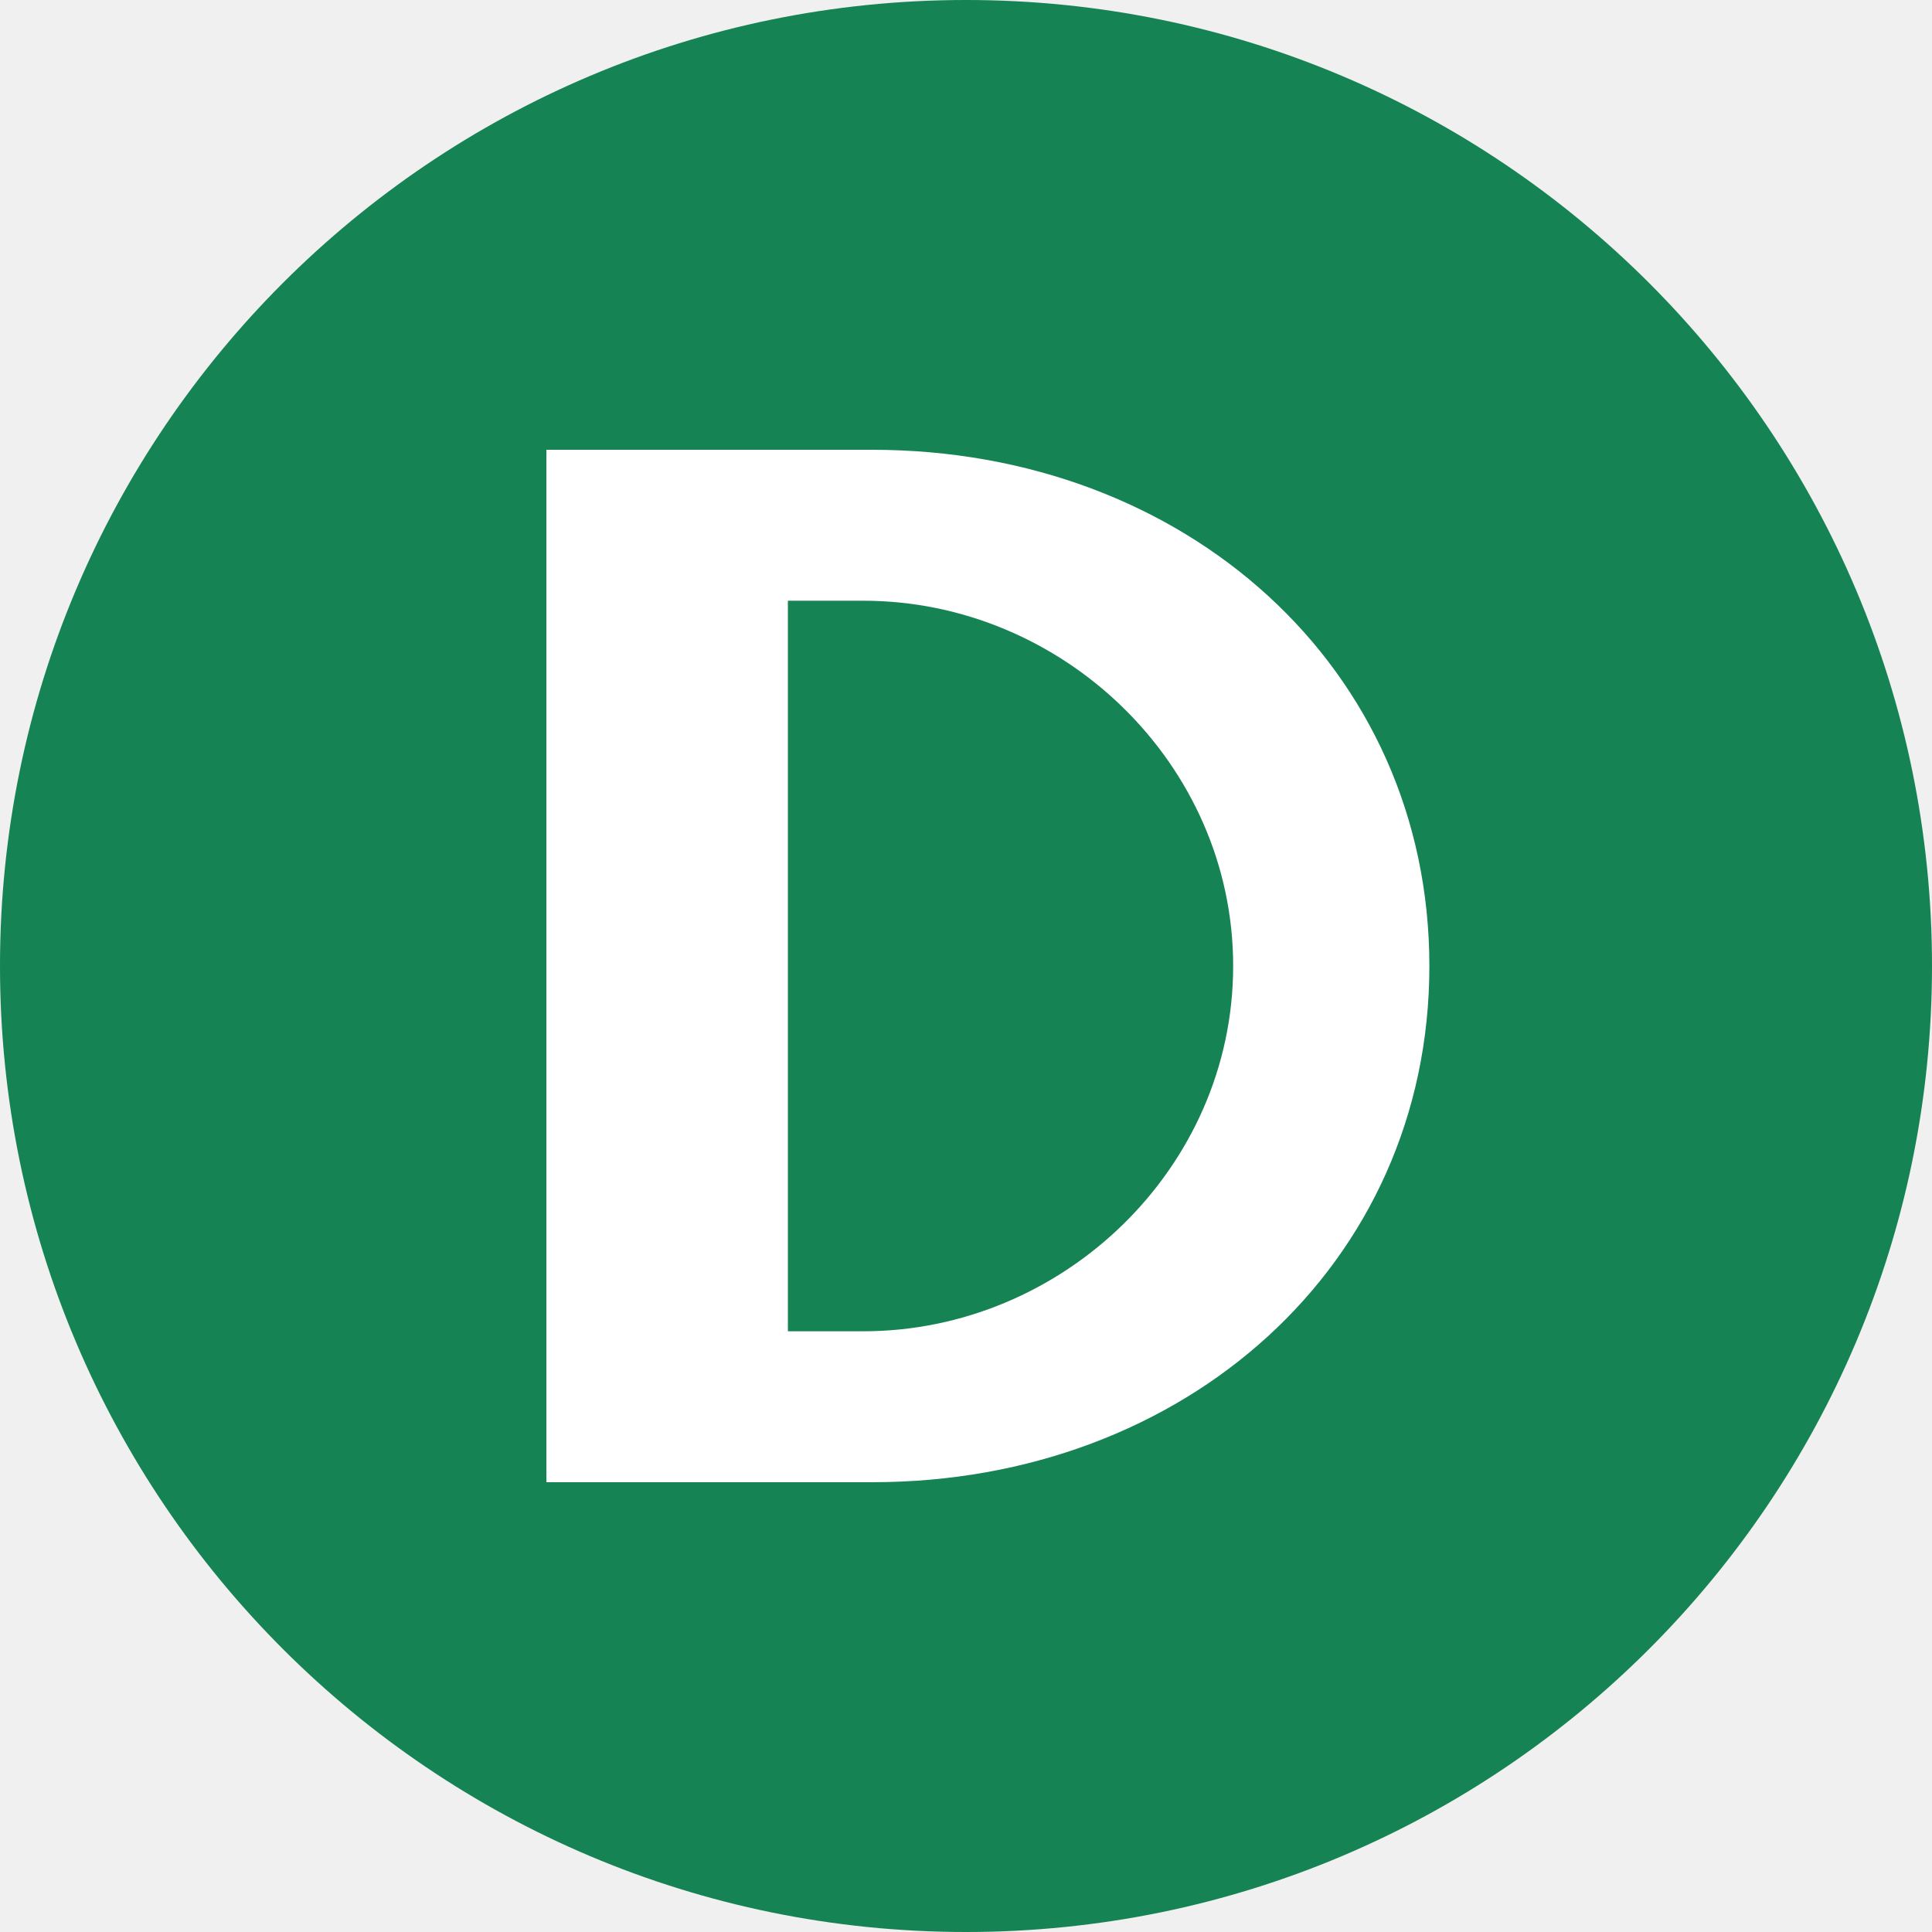
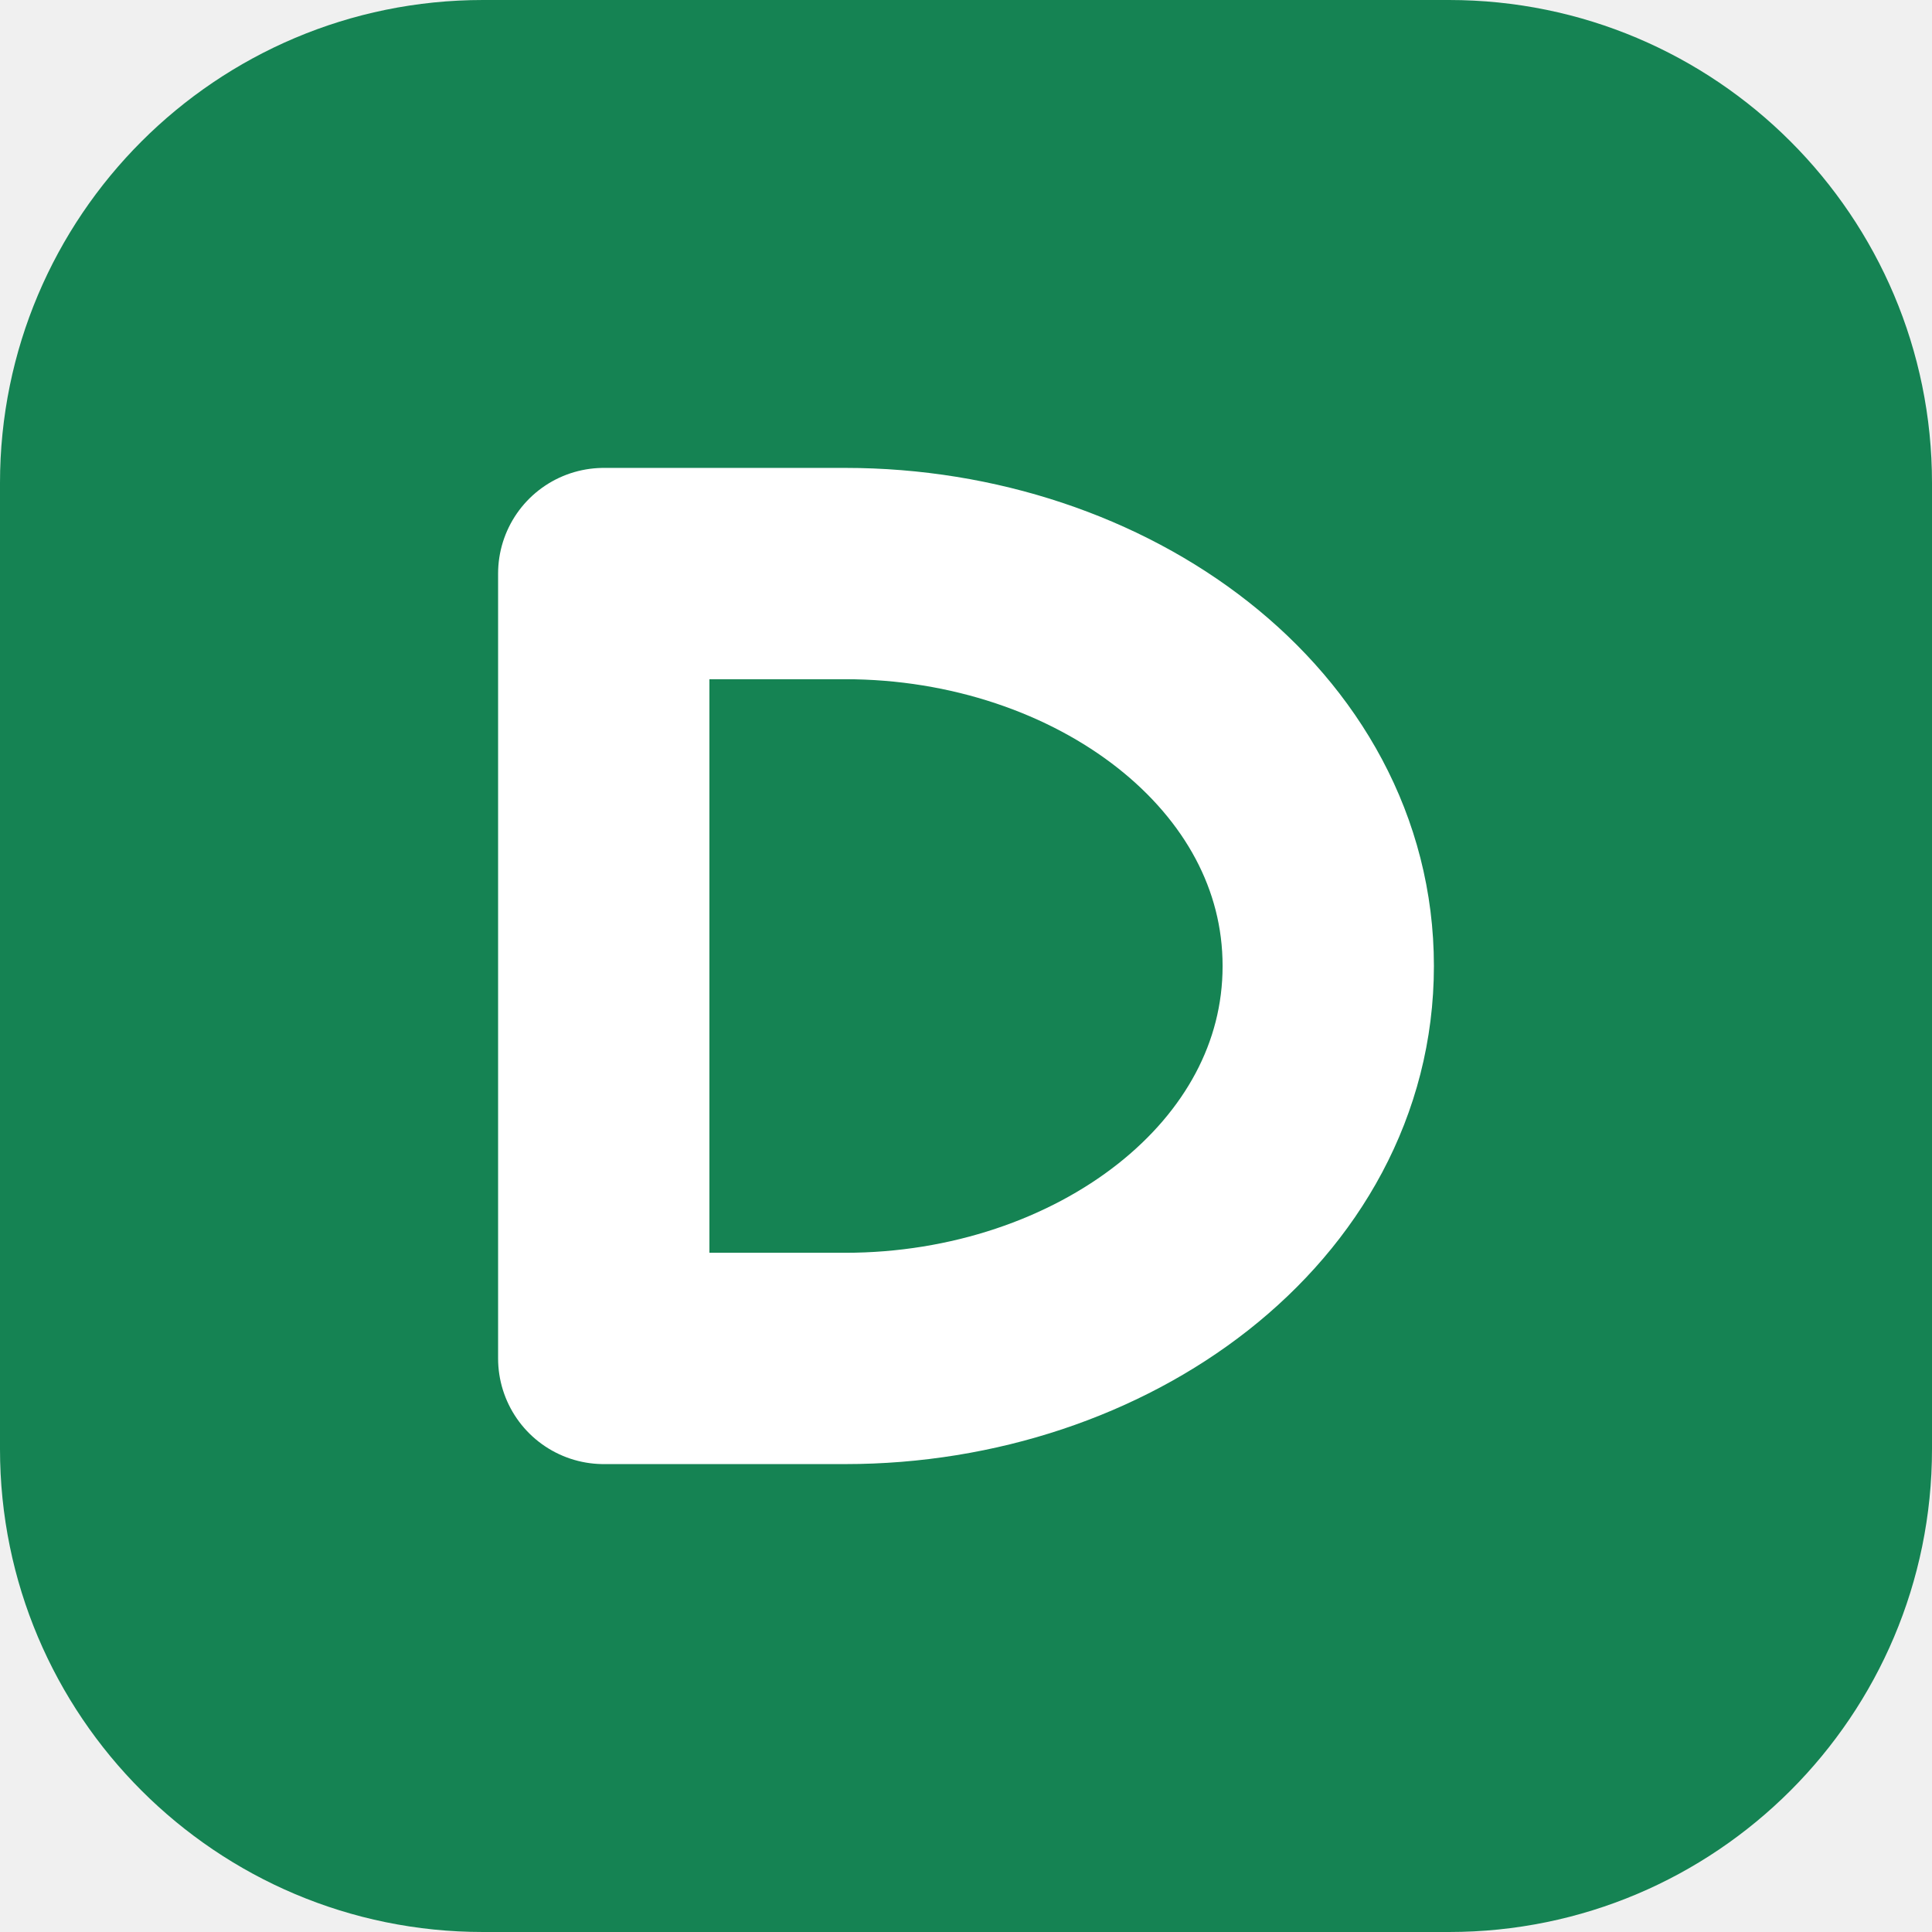
<svg xmlns="http://www.w3.org/2000/svg" viewBox="0 0 64 64" role="img" aria-label="D">
-   <circle cx="32" cy="32" r="32" fill="#158353" />
-   <path fill="#ffffff" fill-rule="evenodd" d="M18.1 14.9 H28.9 C39.25 14.9 47.35 22.1 47.35 32 C47.35 41.9 39.25 49.1 28.9 49.1 H18.1 Z M26.1 19.9 H28.6 C35.2 19.9 40.85 25.3 40.85 32 C40.85 38.7 35.2 44.1 28.6 44.1 H26.1 Z" />
+   <rect width="64" height="64" rx="16" fill="#158353" />
+   <path d="M20 45 V19 H28 C36.5 19 44 24.5 44 32 C44 39.5 36.5 45 28 45 Z" fill="none" stroke="#ffffff" stroke-width="7" stroke-linecap="round" stroke-linejoin="round" />
</svg>
